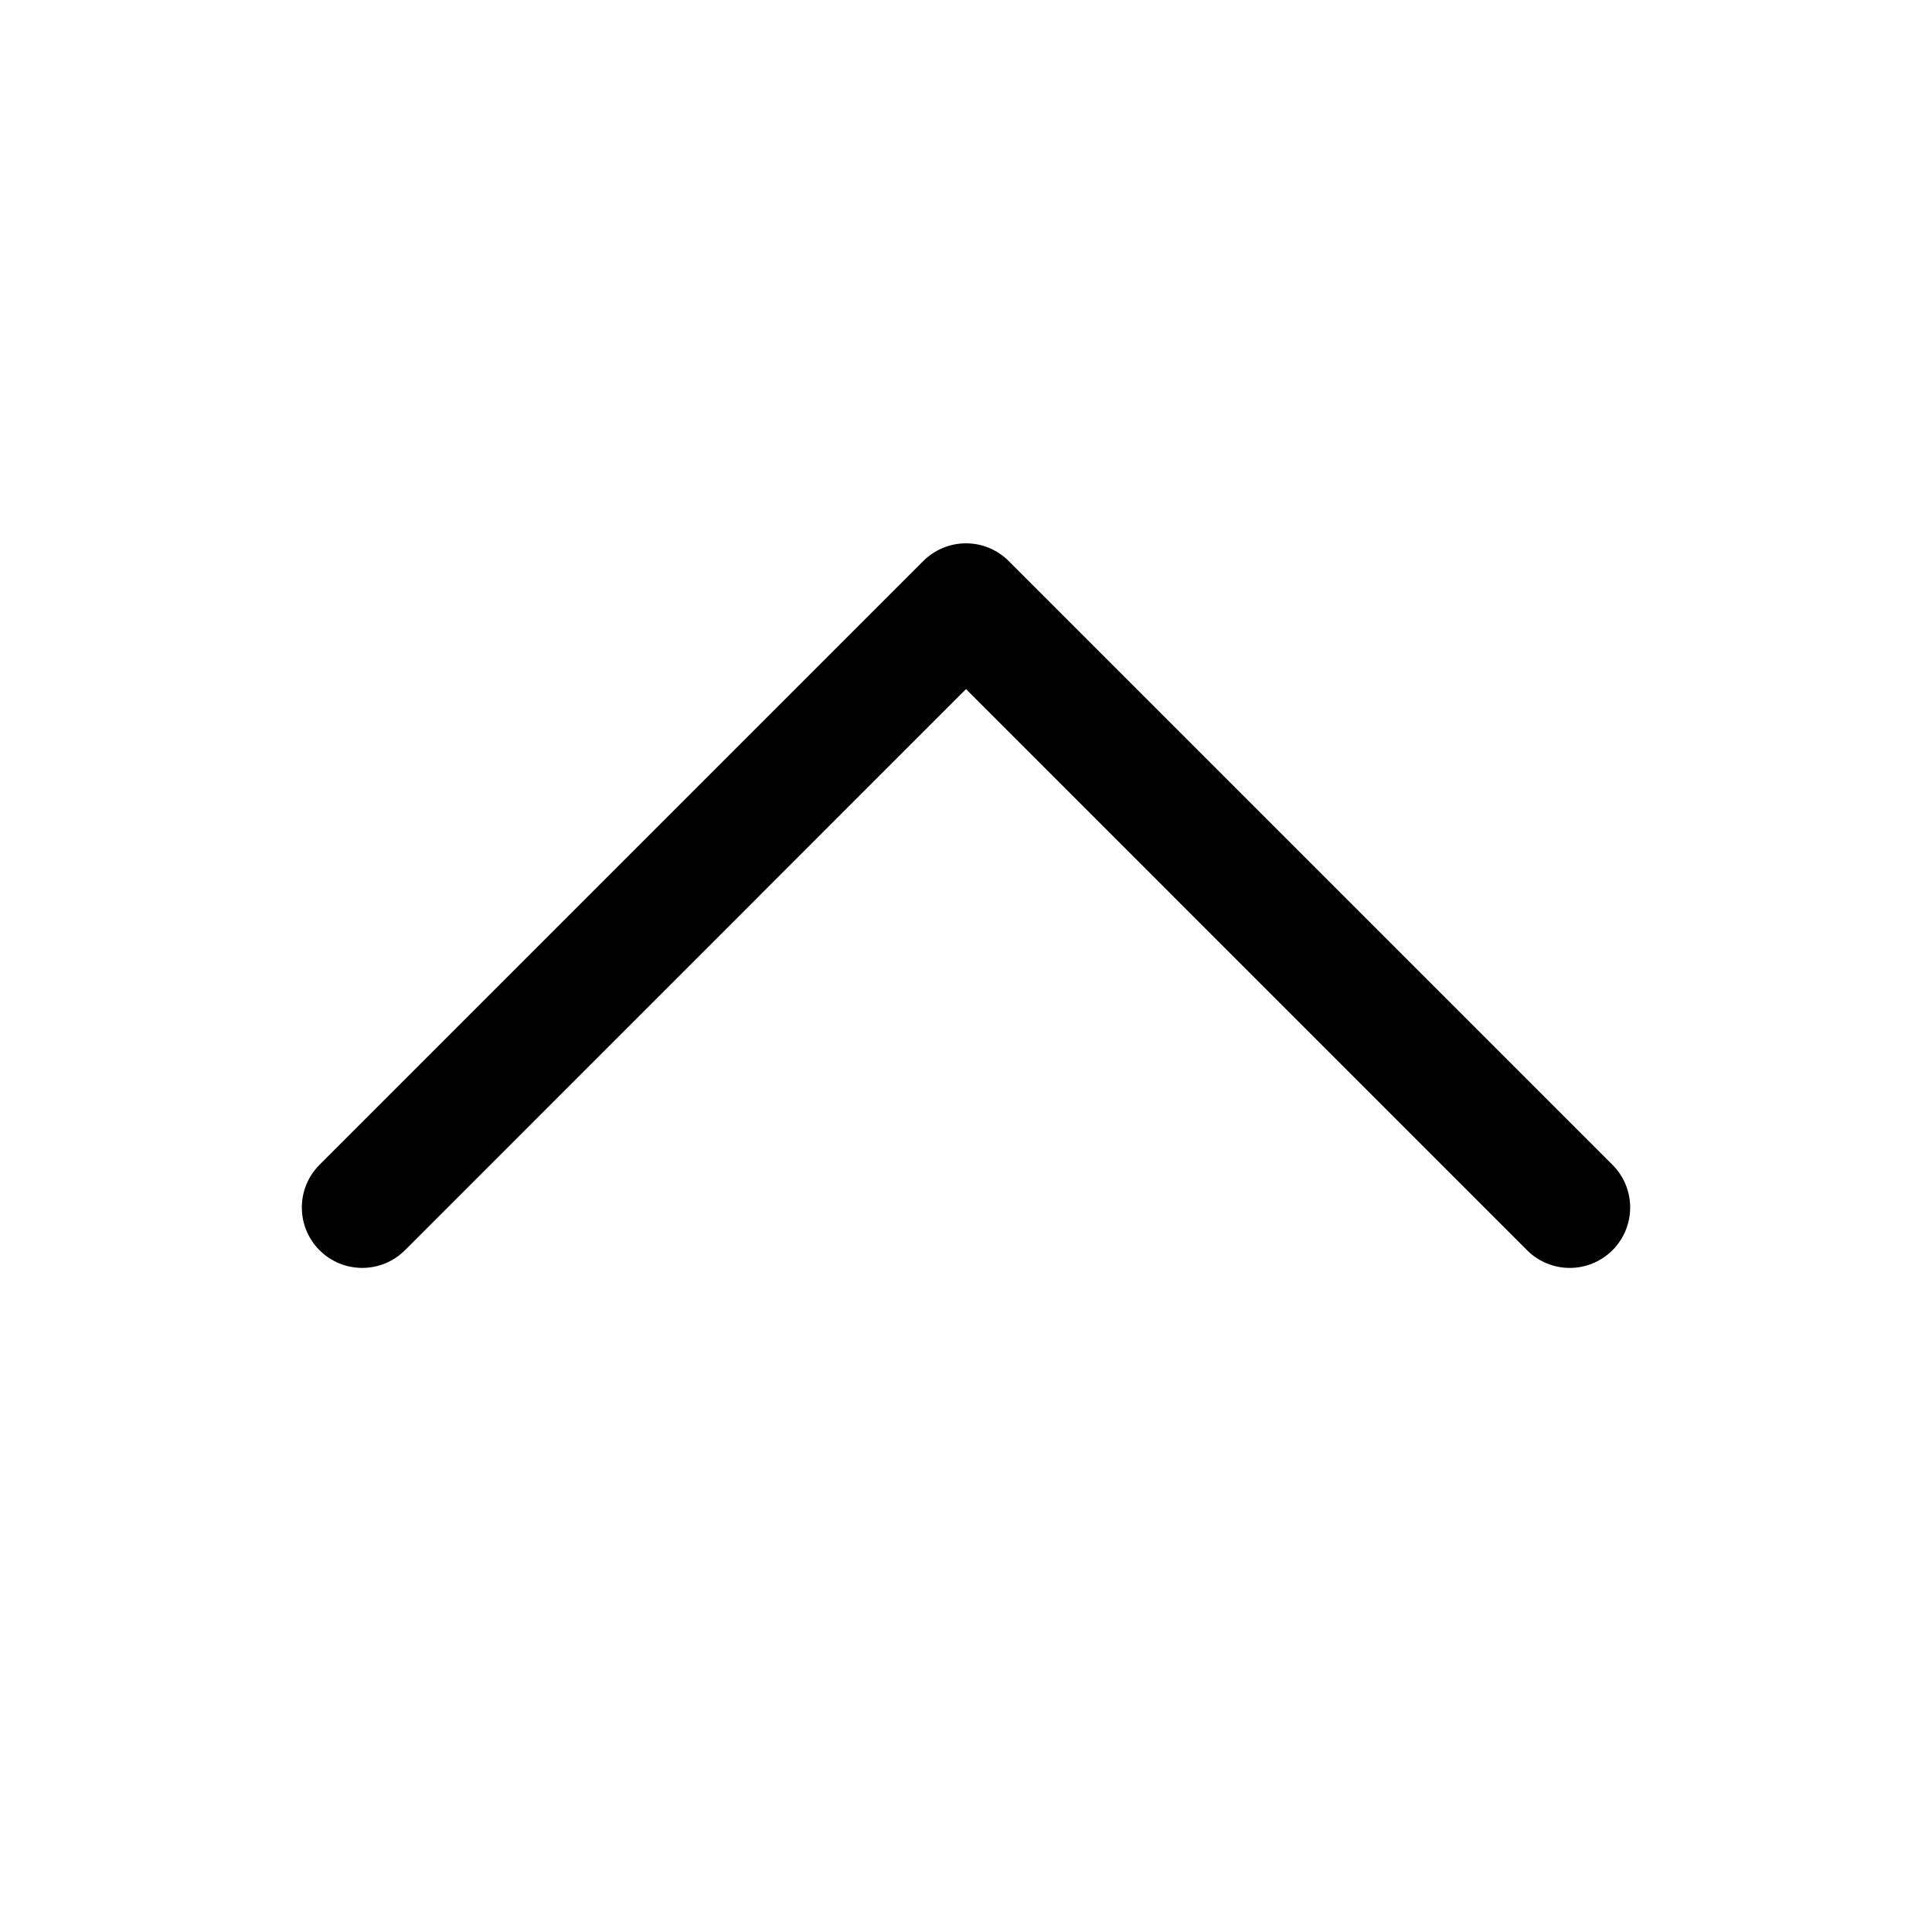
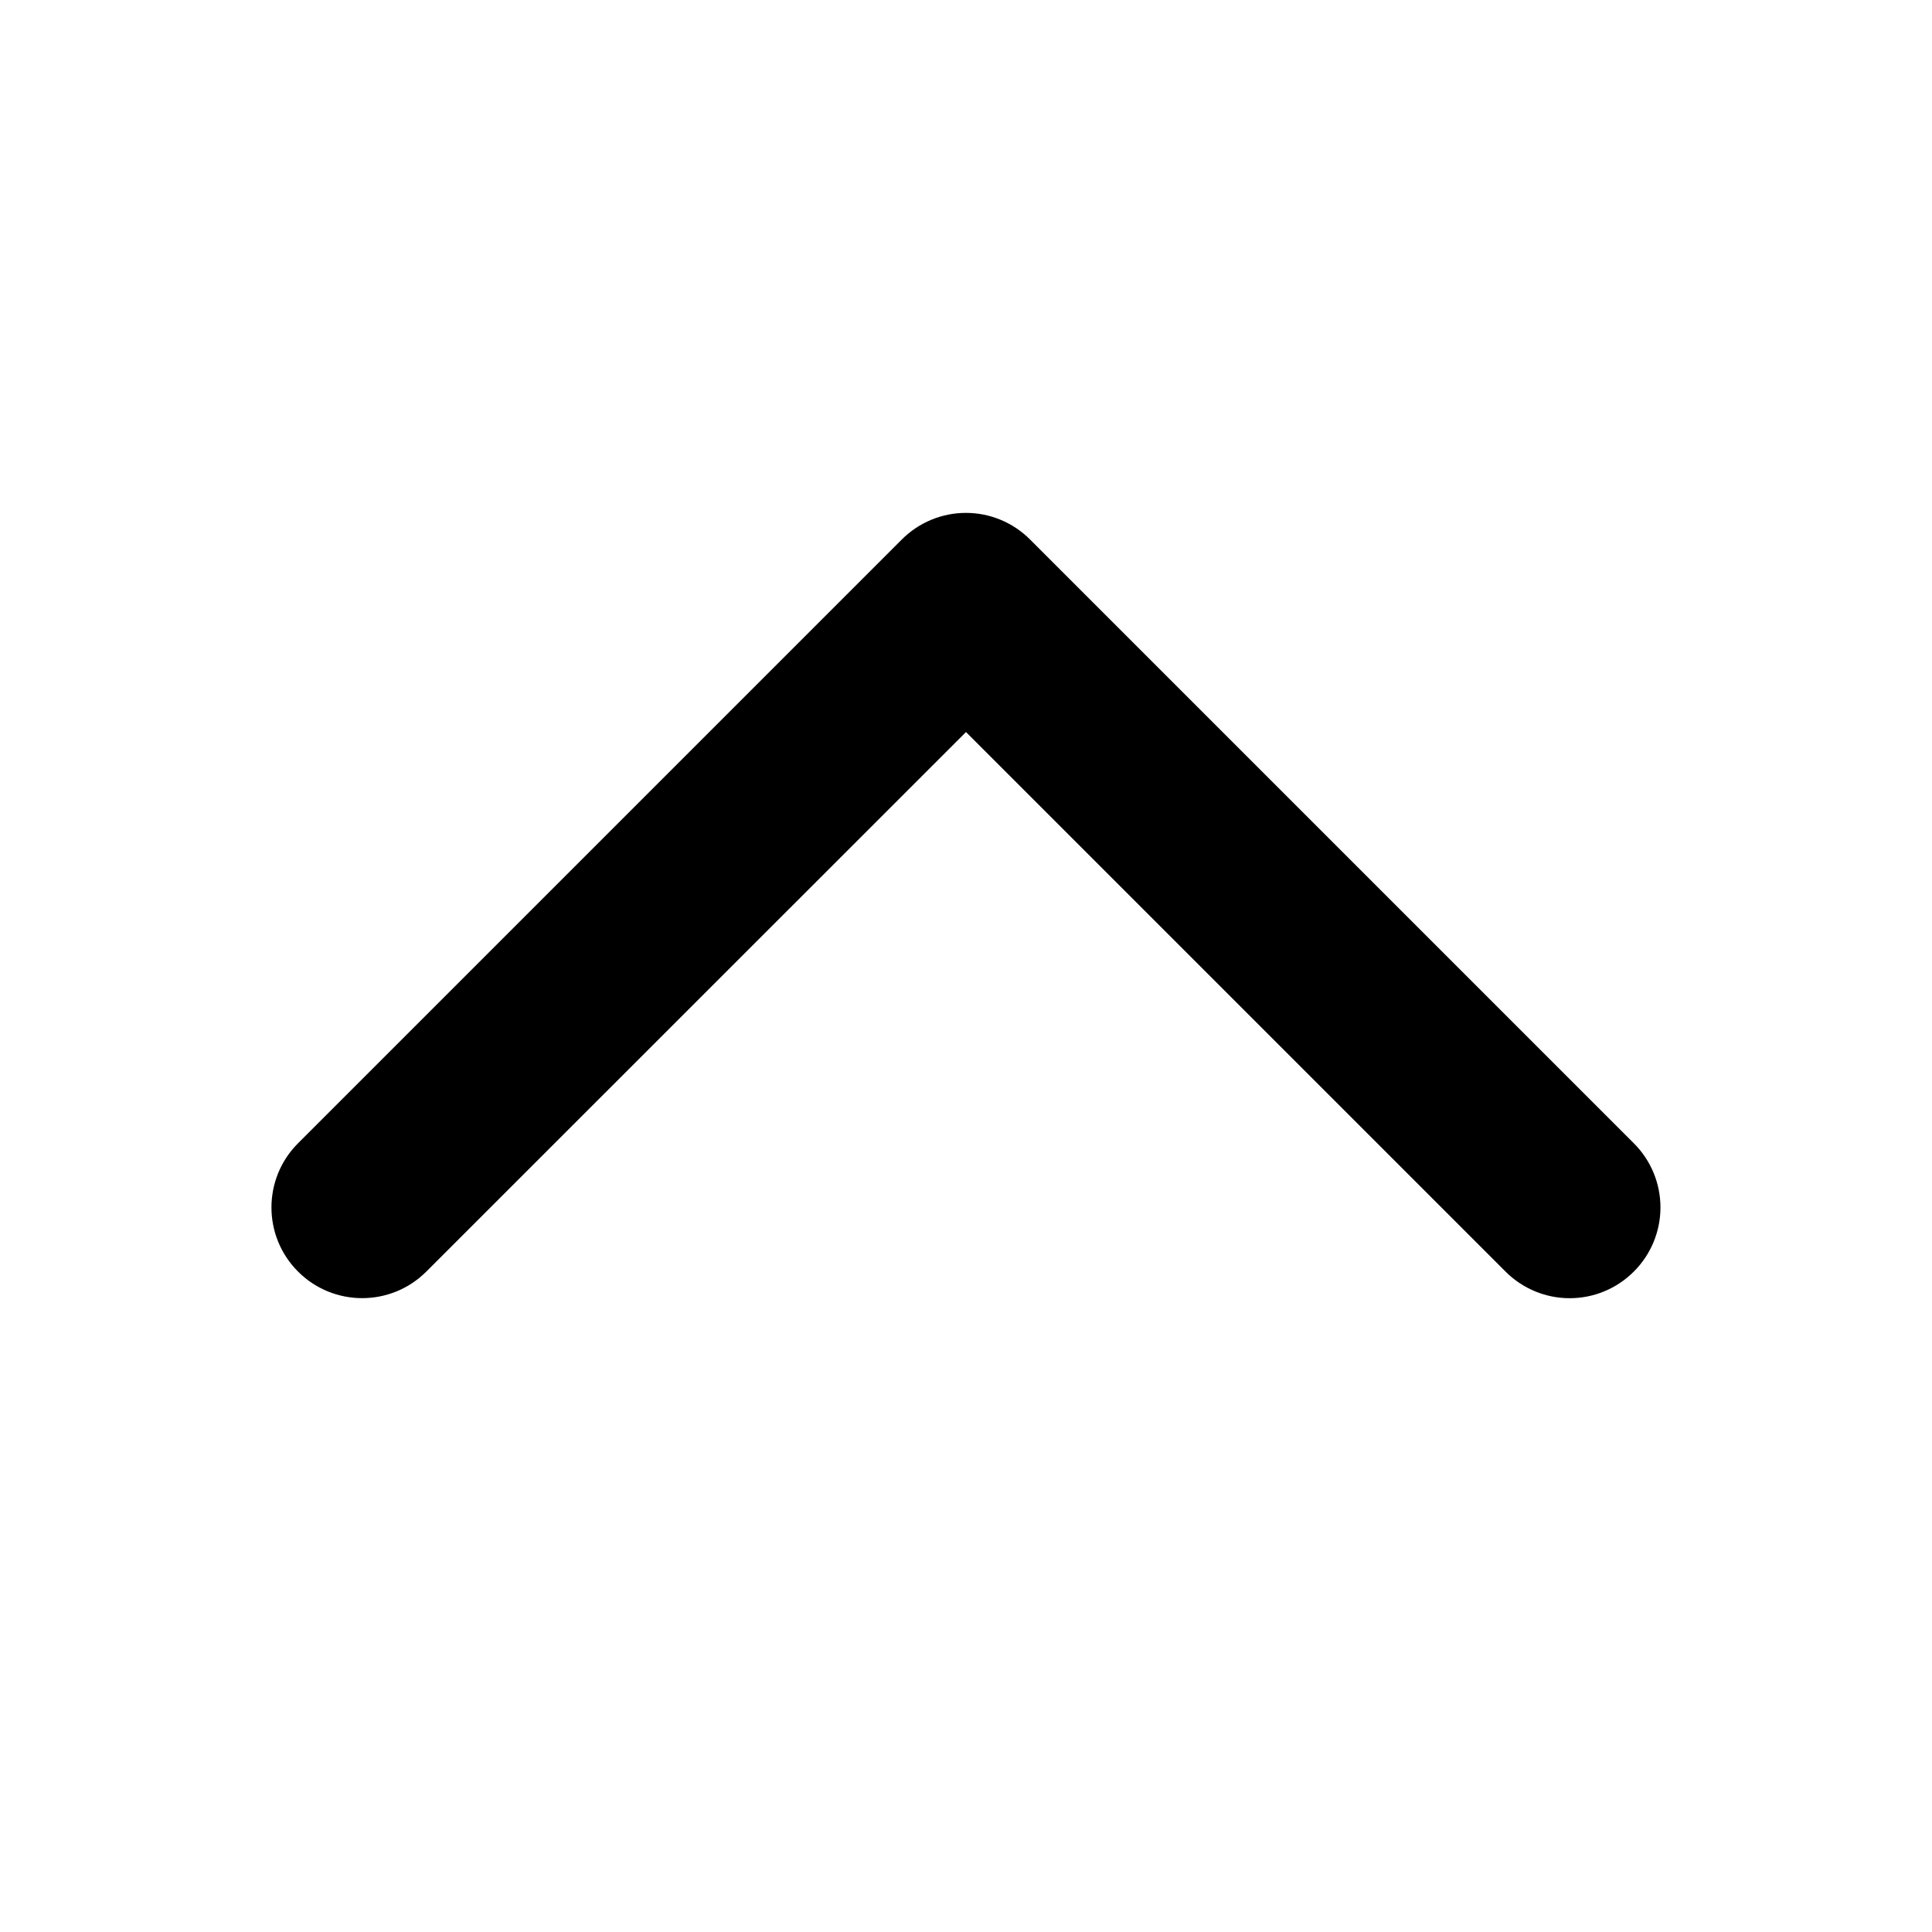
<svg xmlns="http://www.w3.org/2000/svg" width="32" height="32" fill="#000000" viewBox="0 0 256 256">
-   <path d="M213.66,165.66a8,8,0,0,1-11.32,0L128,91.31,53.66,165.66a8,8,0,0,1-11.32-11.32l80-80a8,8,0,0,1,11.32,0l80,80A8,8,0,0,1,213.66,165.66Z" />
+   <path d="M216.49,168.49a12,12,0,0,1-17,0L128,97,56.49,168.49a12,12,0,0,1-17-17l80-80a12,12,0,0,1,17,0l80,80A12,12,0,0,1,216.49,168.49Z" />
</svg>
